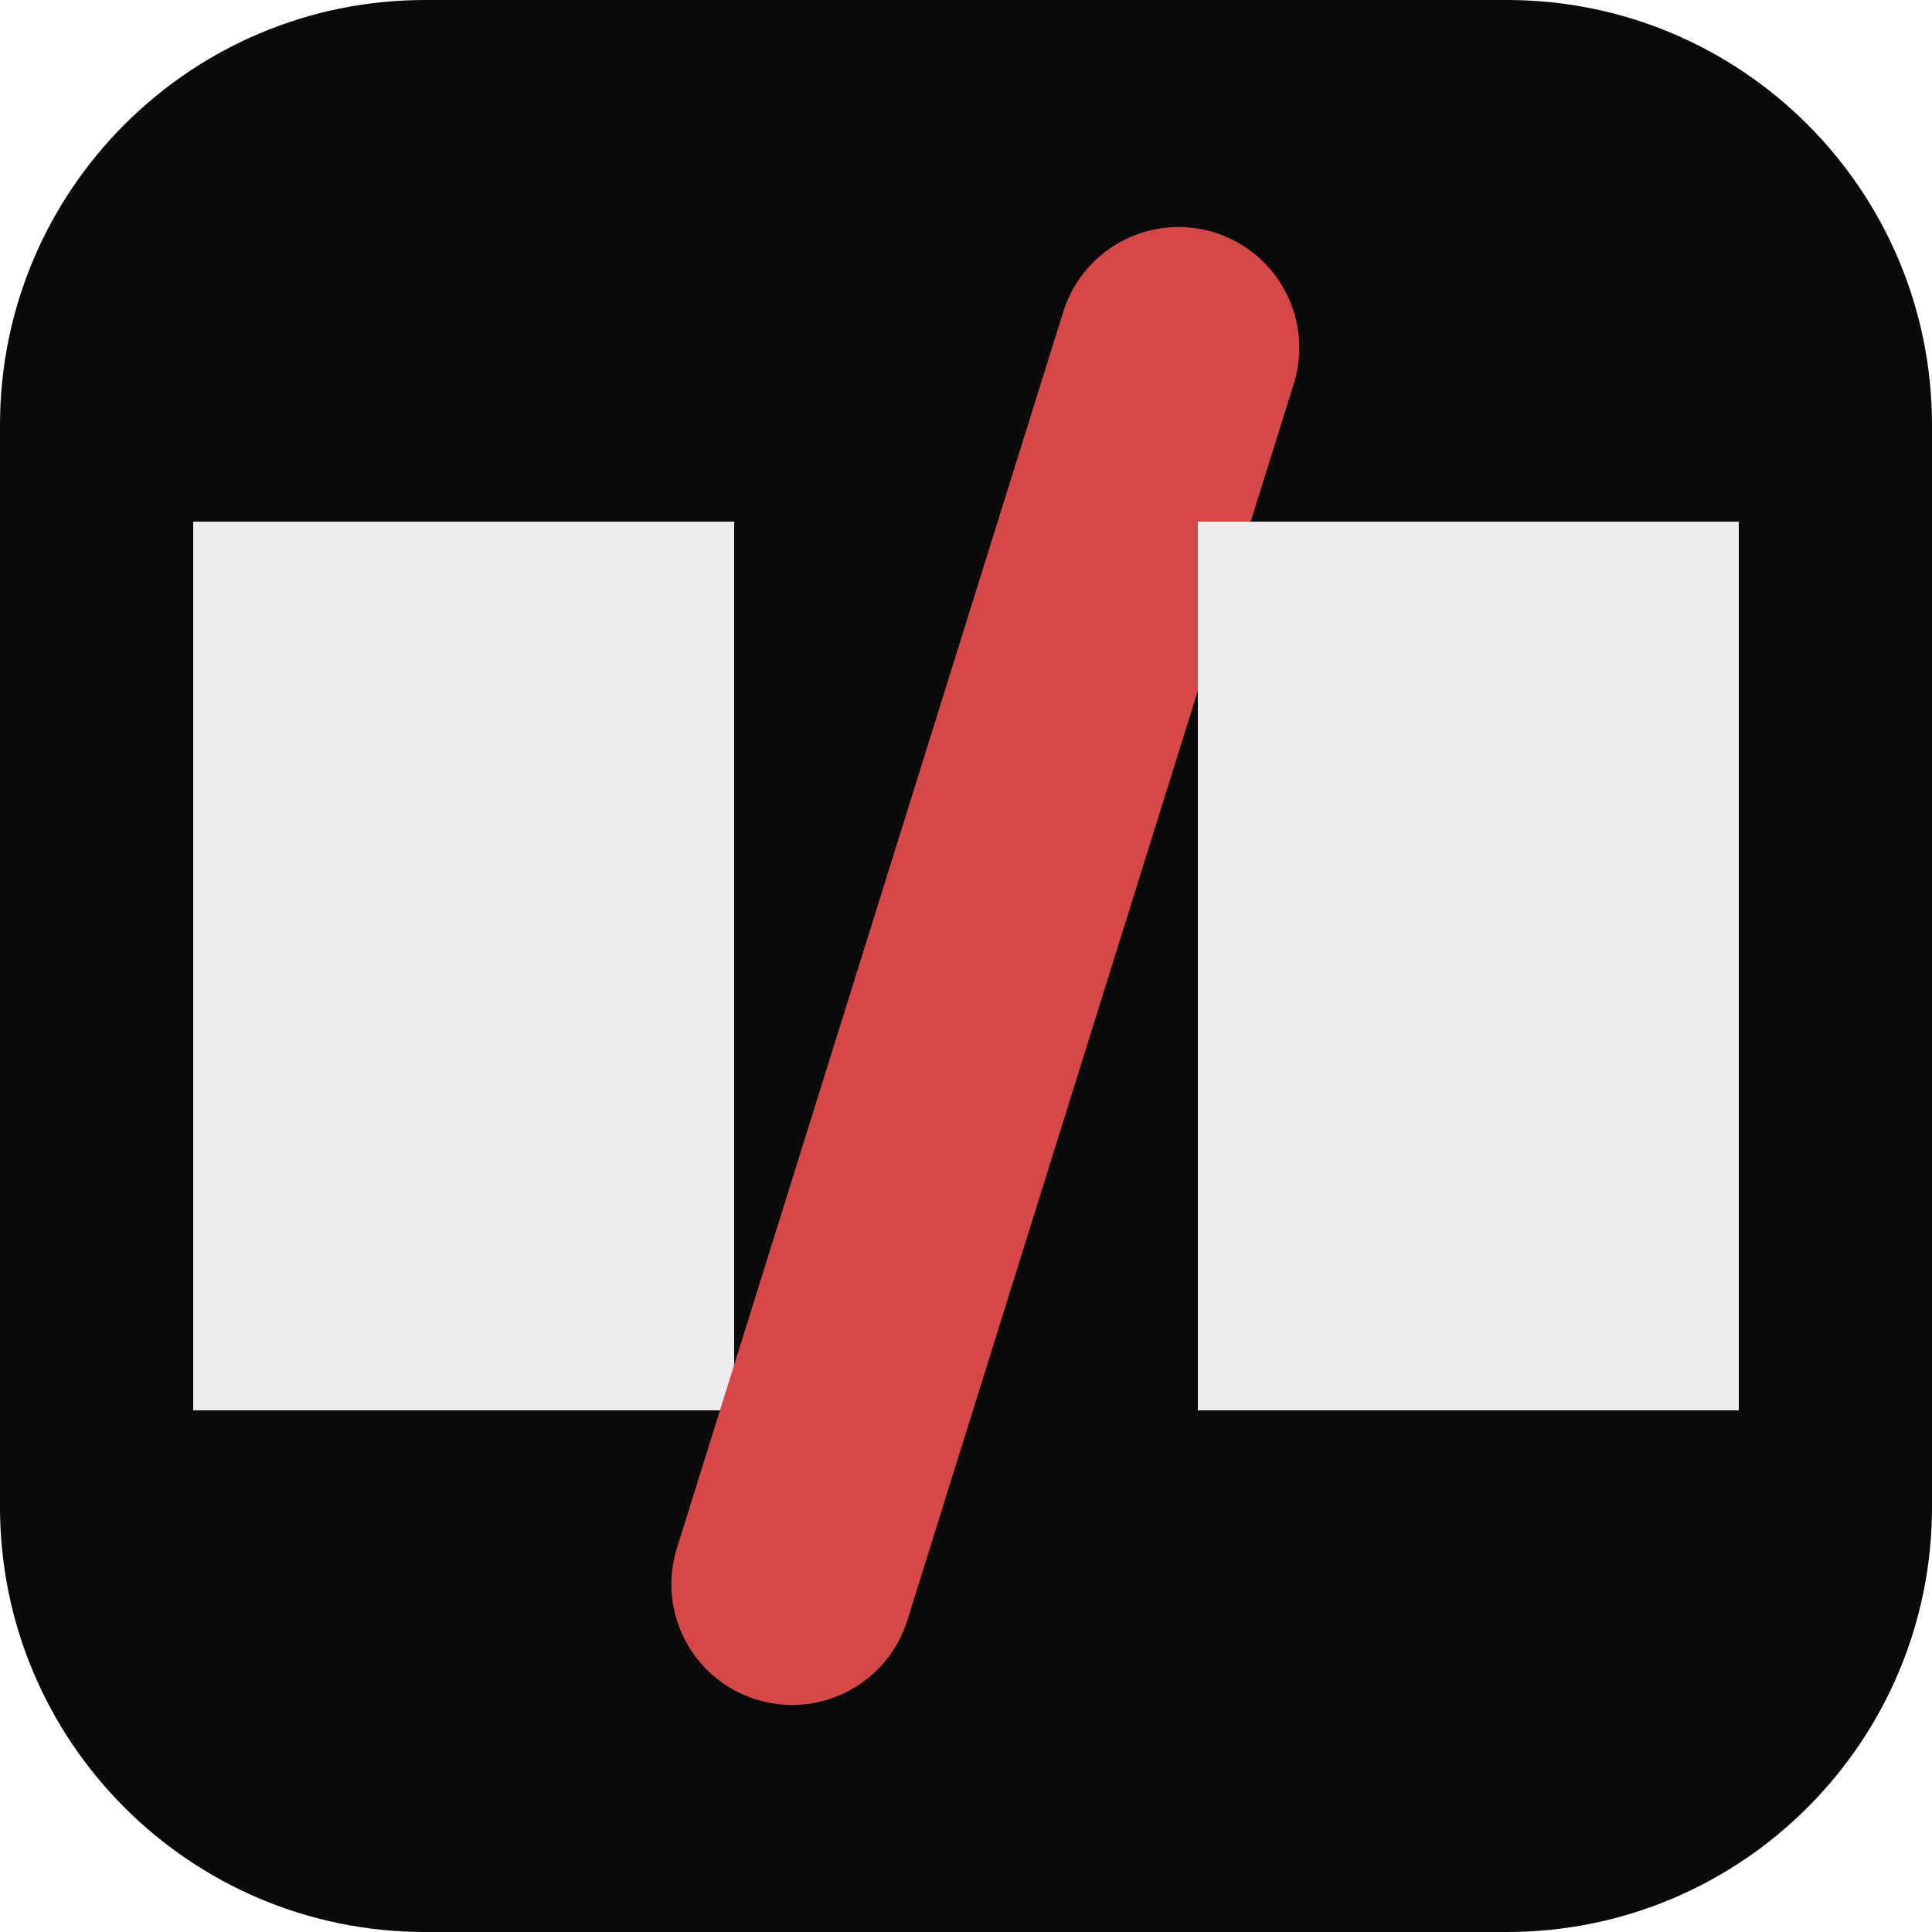
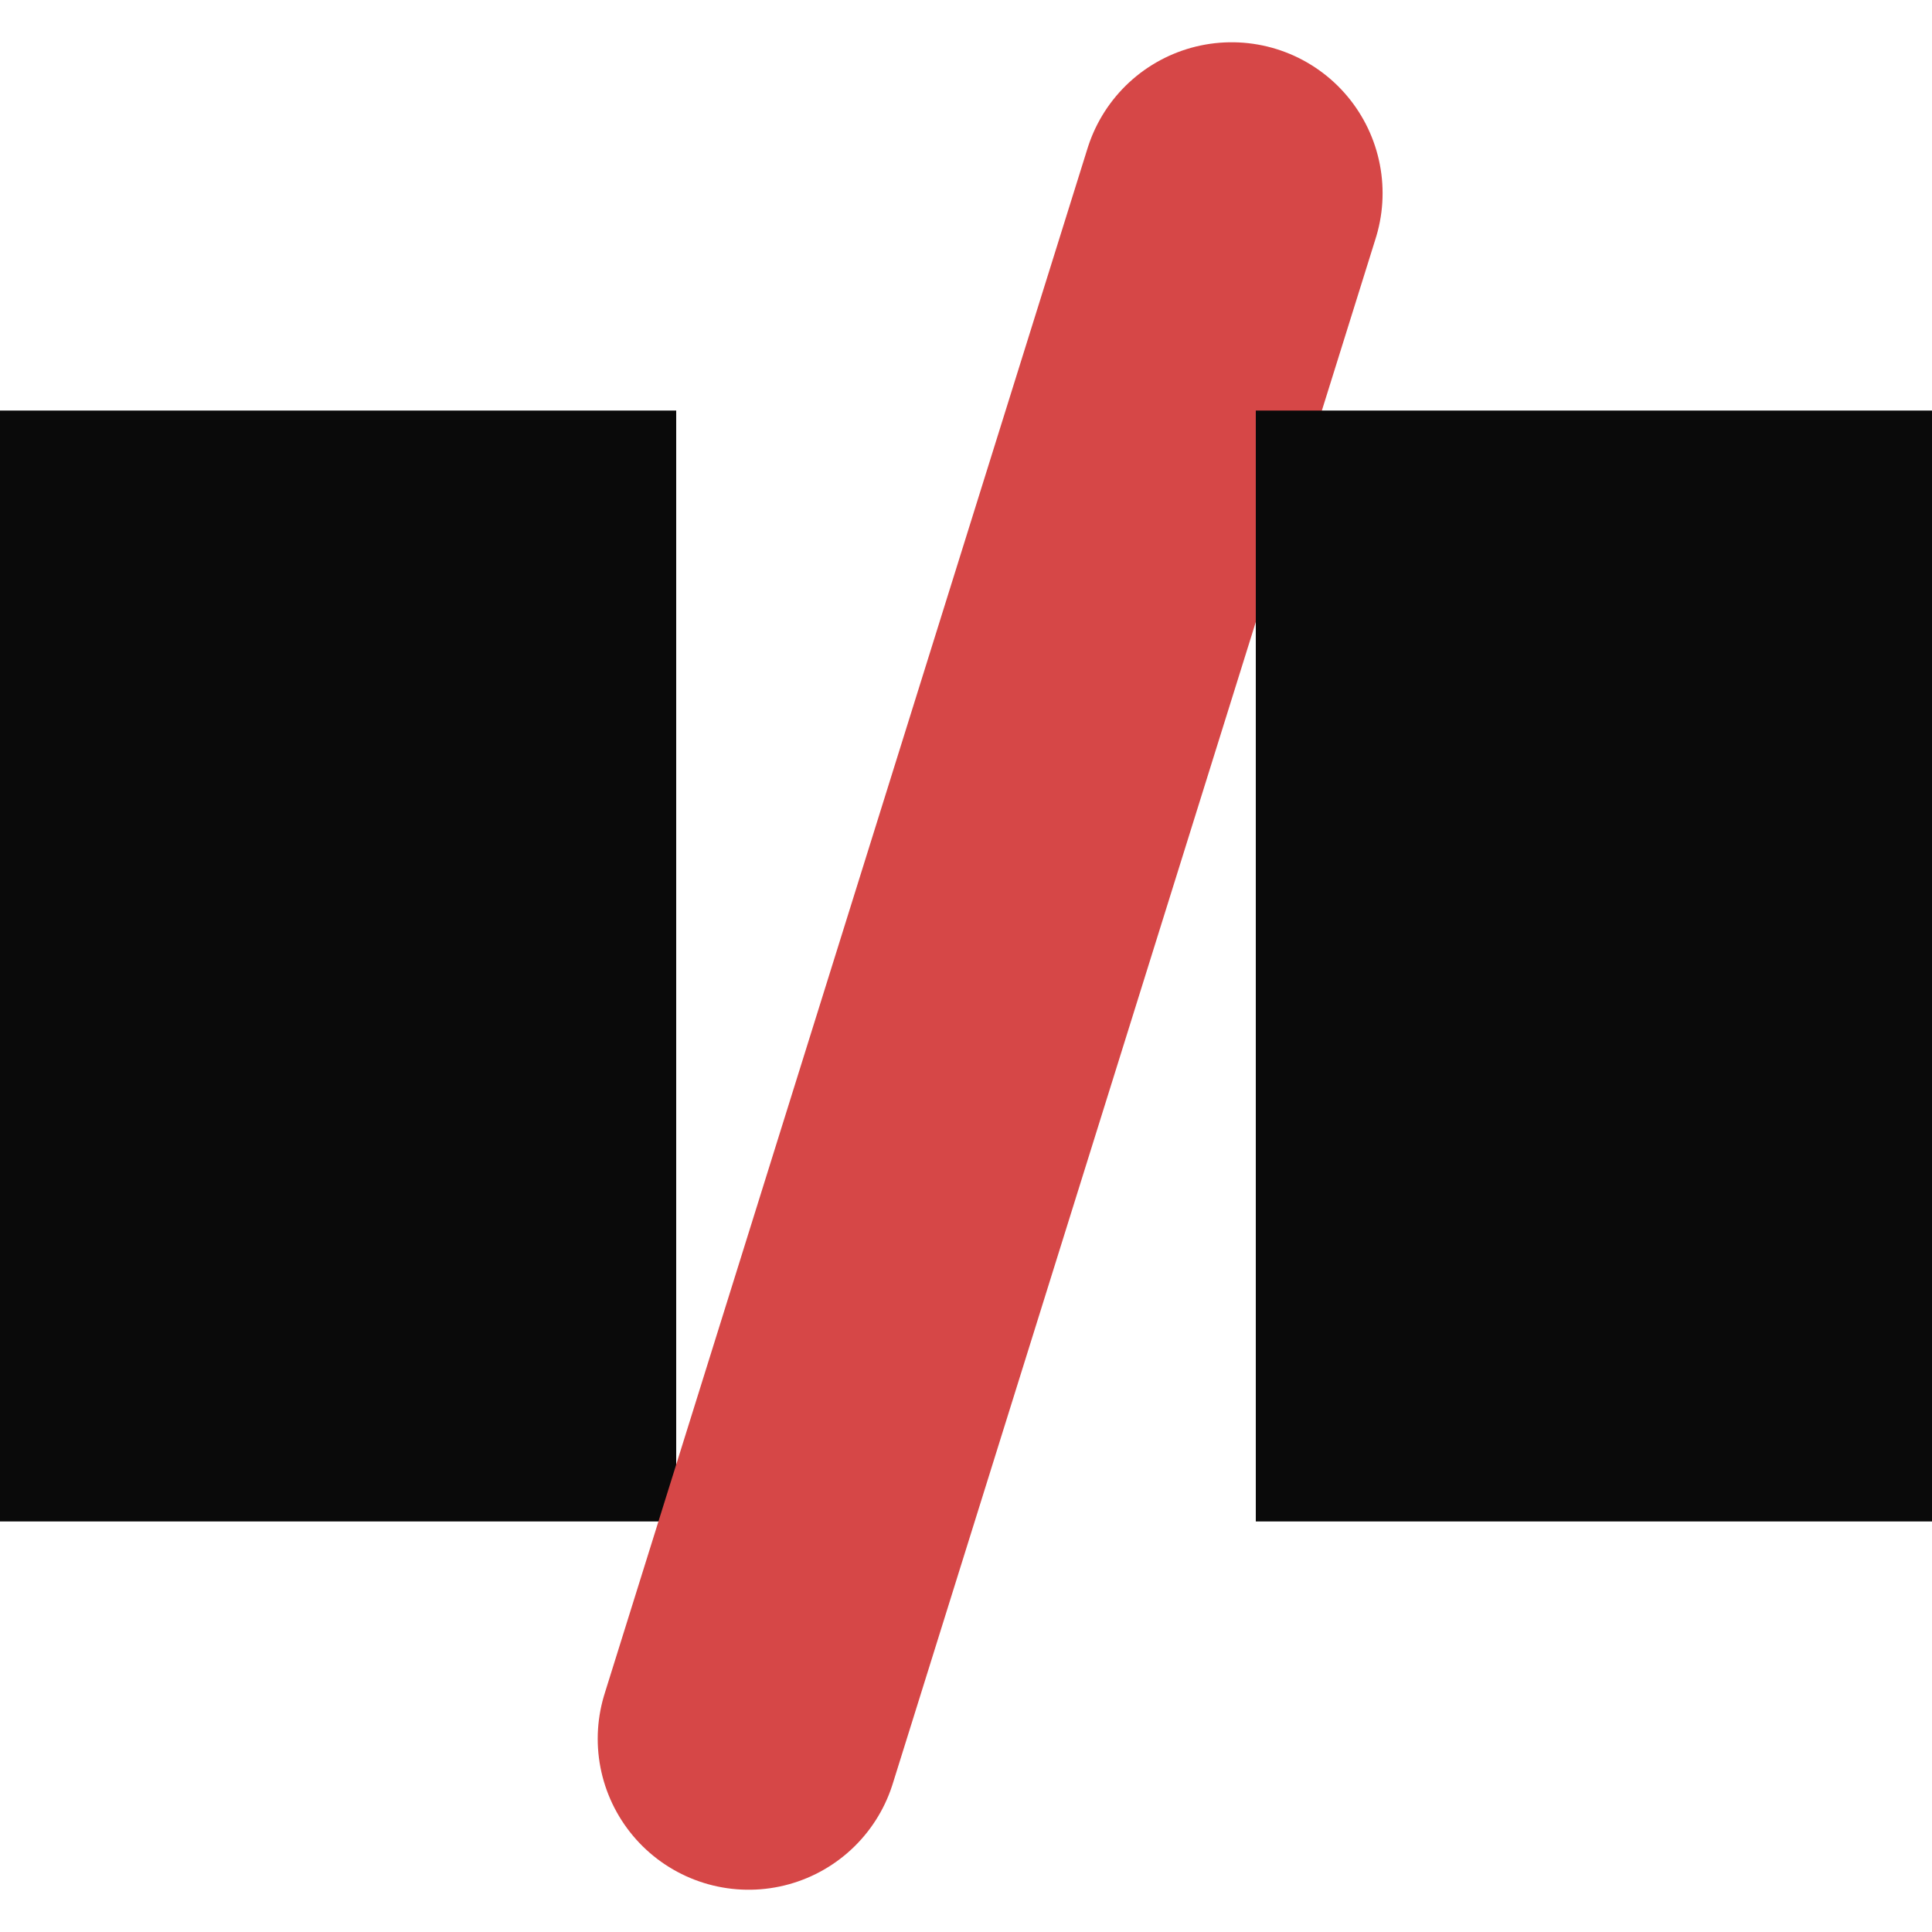
- <svg xmlns="http://www.w3.org/2000/svg" viewBox="0 0 100 100" role="img" aria-label="Tous Imparfaits">
-   <rect width="100" height="100" rx="22" fill="#0a0a0a" />
-   <rect x="10" y="27" width="28" height="46" fill="#ededed" />
+ <svg xmlns="http://www.w3.org/2000/svg" viewBox="10 10 80 80" role="img" aria-label="Tous Imparfaits">
+   <style>
+     .b { fill: #0a0a0a }
+     @media (prefers-color-scheme: dark) { .b { fill: #ededed } }
+   </style>
+   <rect class="b" x="10" y="27" width="28" height="46" />
  <path d="M61 18 L41 82" stroke="#d64747" stroke-width="12.5" stroke-linecap="round" />
-   <rect x="62" y="27" width="28" height="46" fill="#ededed" />
+   <rect class="b" x="62" y="27" width="28" height="46" />
</svg>
